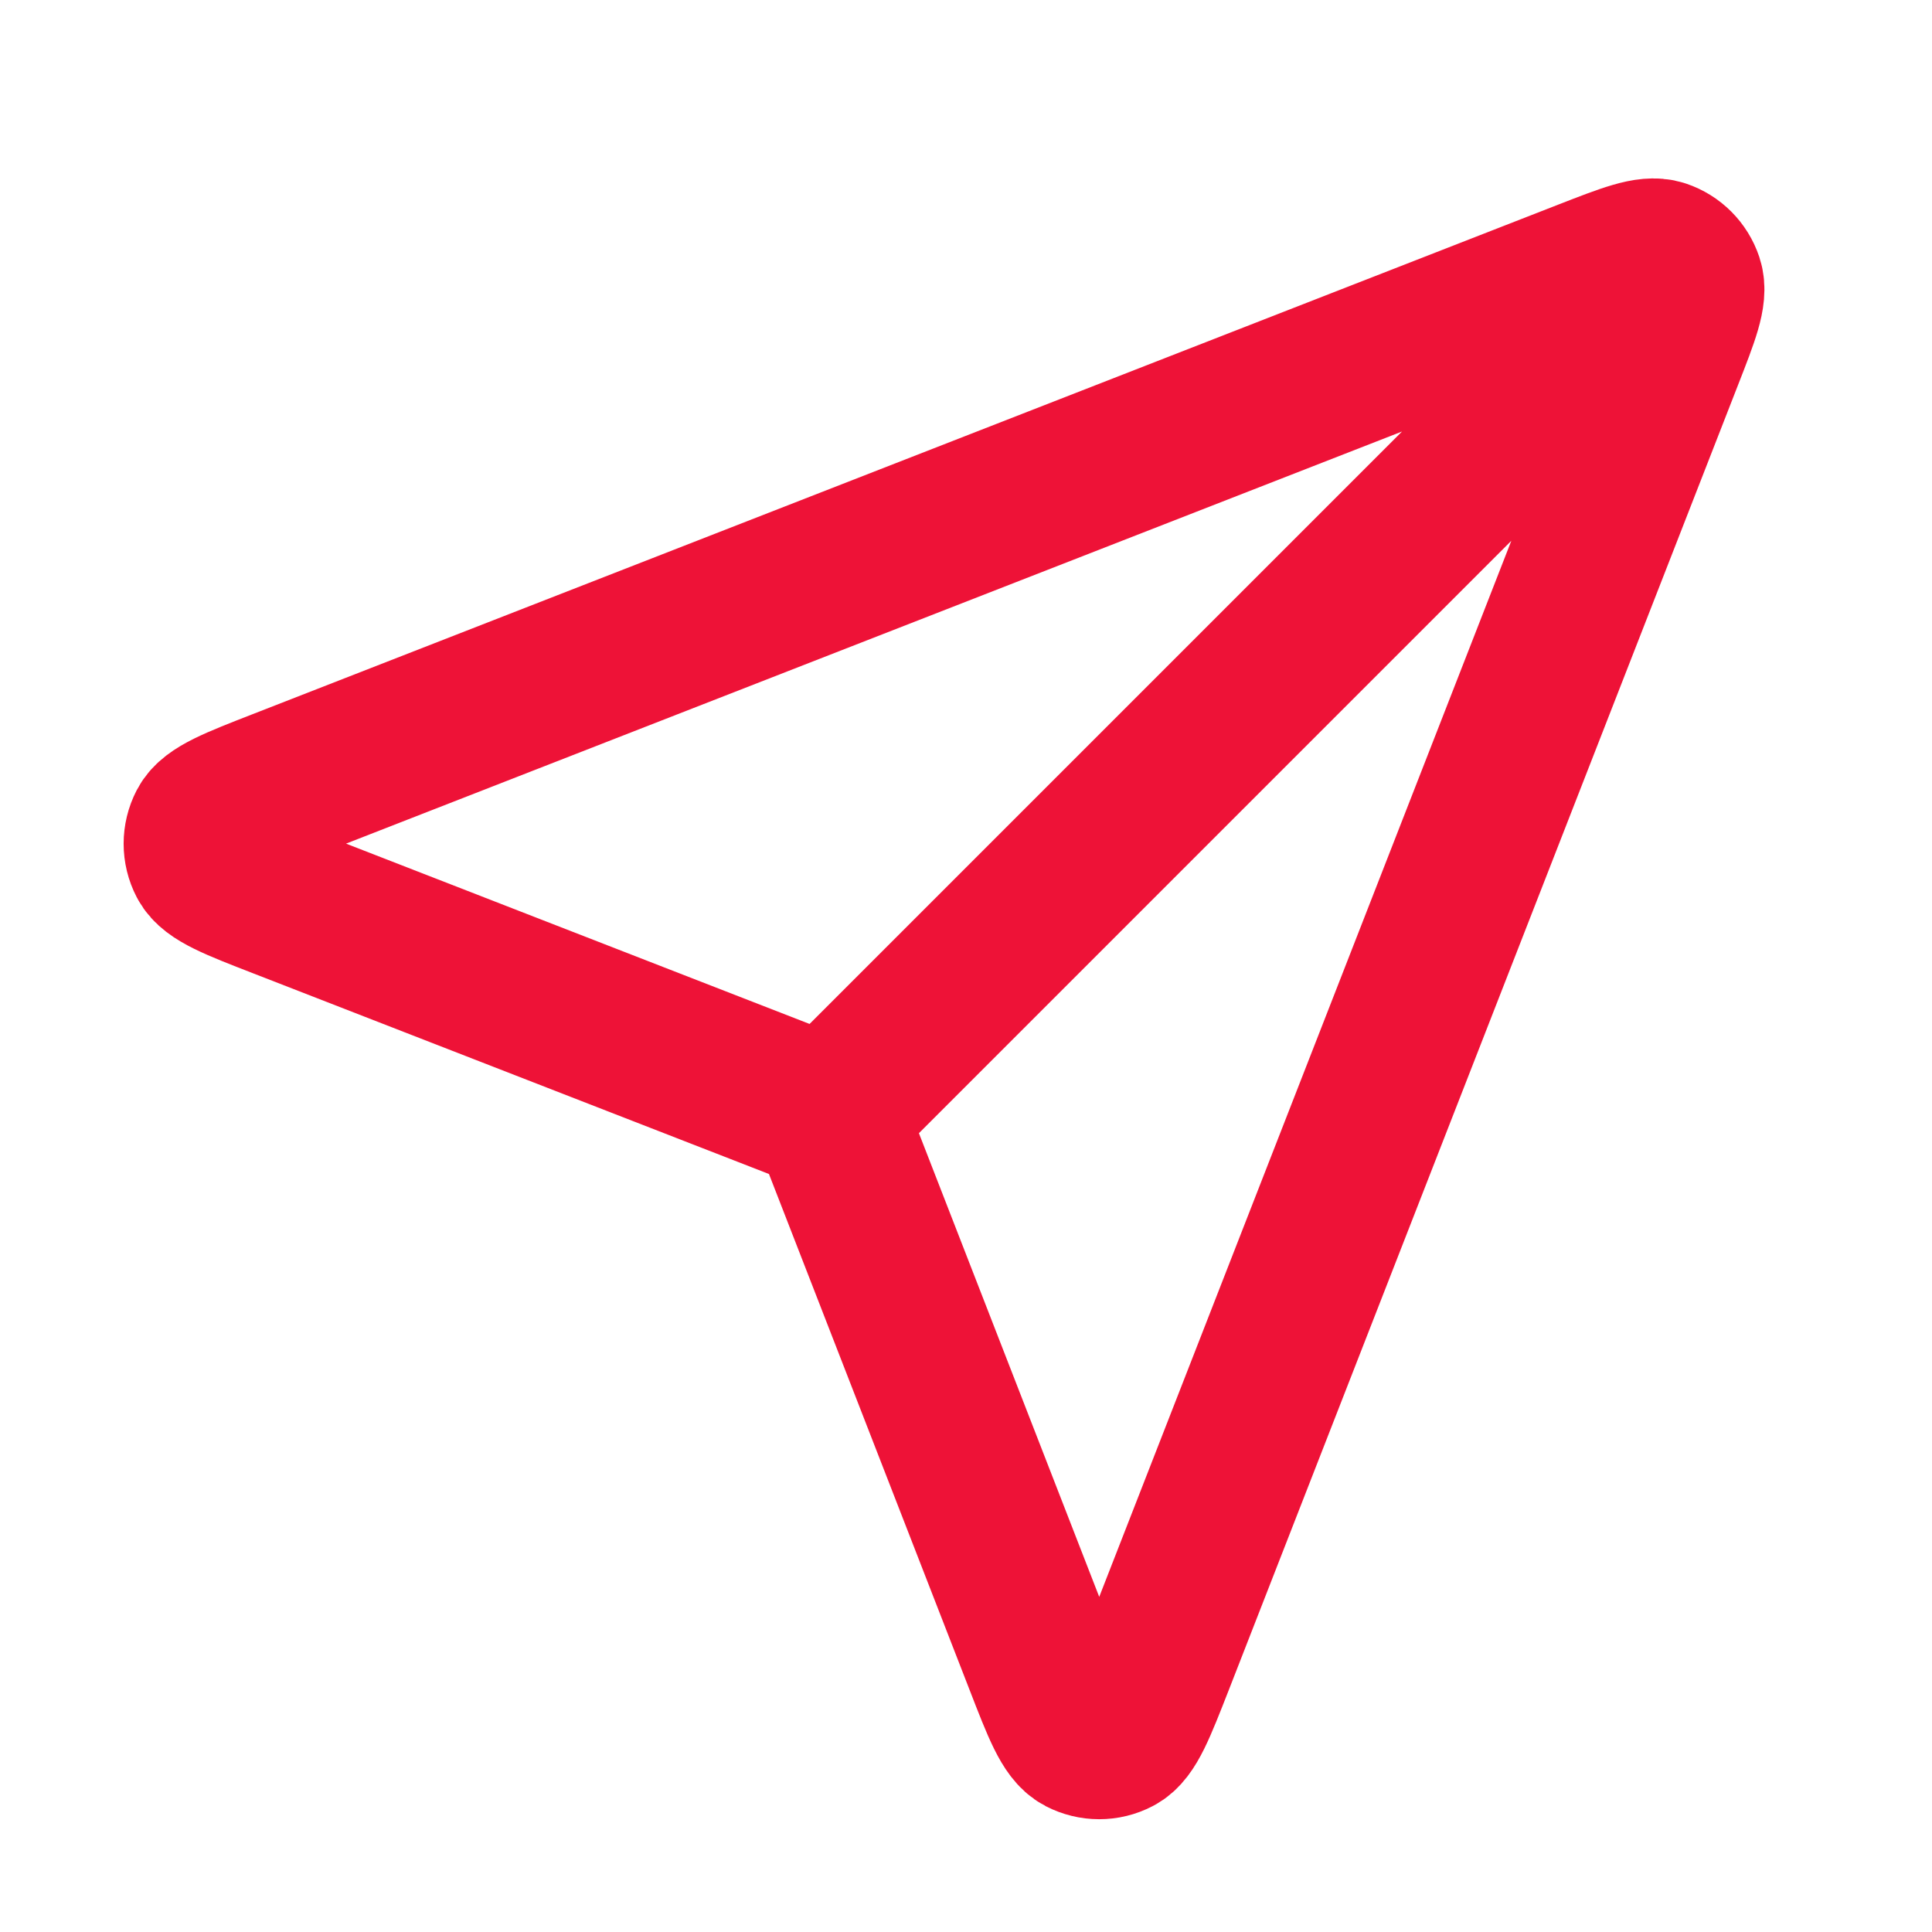
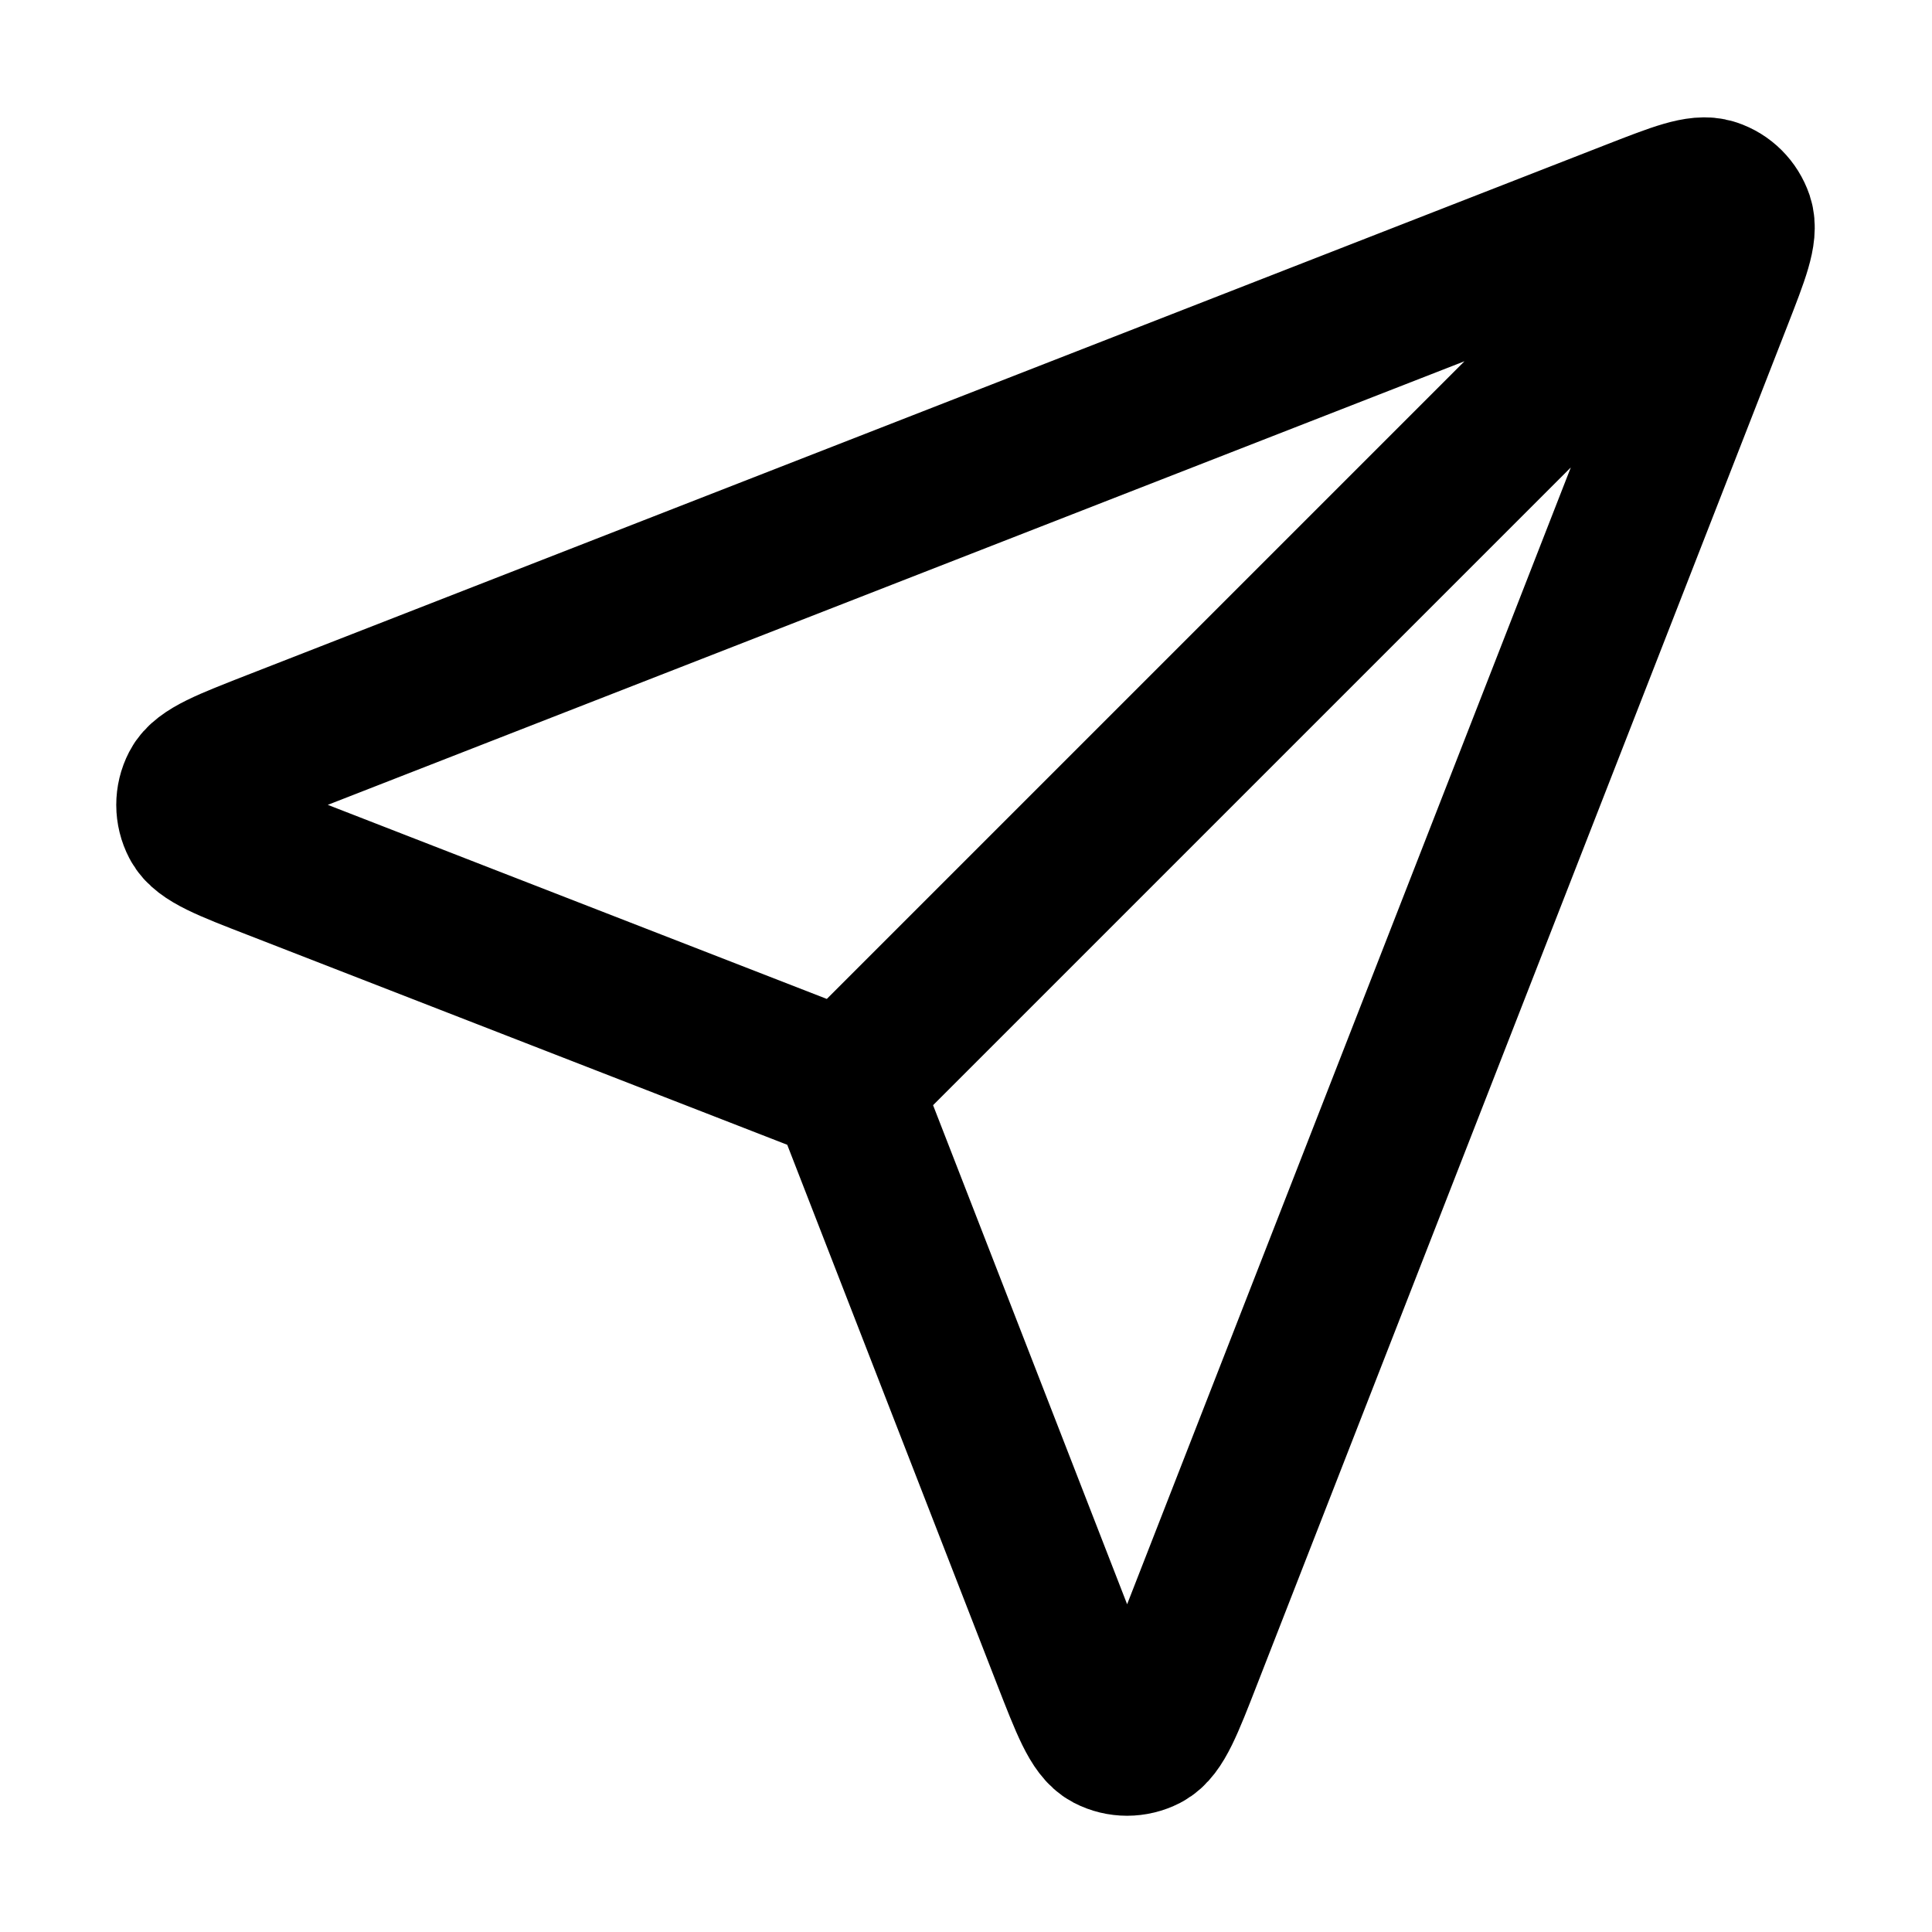
- <svg xmlns="http://www.w3.org/2000/svg" width="25" height="25" viewBox="0 0 25 25" fill="none">
-   <path d="M10.722 14.418L21.222 3.918M10.85 14.746L13.478 21.504C13.709 22.1 13.825 22.397 13.992 22.484C14.137 22.559 14.309 22.56 14.454 22.484C14.62 22.398 14.736 22.1 14.969 21.505L21.559 4.617C21.769 4.08 21.873 3.812 21.816 3.64C21.766 3.491 21.649 3.374 21.5 3.324C21.329 3.267 21.06 3.372 20.523 3.581L3.635 10.172C3.04 10.404 2.743 10.52 2.656 10.687C2.581 10.832 2.581 11.004 2.656 11.148C2.743 11.315 3.041 11.431 3.636 11.662L10.394 14.291C10.515 14.338 10.575 14.361 10.626 14.397C10.671 14.43 10.711 14.469 10.743 14.514C10.779 14.565 10.803 14.625 10.85 14.746Z" stroke="#EE1237" stroke-width="2" stroke-linecap="round" stroke-linejoin="round" />
+ <svg xmlns="http://www.w3.org/2000/svg" width="18" height="18" viewBox="0 0 18 18" fill="none">
+   <path d="M7.875 10.125L15.75 2.25M7.971 10.371L9.942 15.44C10.116 15.886 10.202 16.109 10.328 16.175C10.436 16.231 10.565 16.231 10.674 16.175C10.799 16.11 10.886 15.887 11.06 15.44L16.003 2.775C16.16 2.372 16.239 2.17 16.196 2.041C16.158 1.93 16.071 1.842 15.959 1.805C15.83 1.762 15.629 1.84 15.226 1.997L2.56 6.94C2.114 7.114 1.89 7.201 1.825 7.327C1.769 7.435 1.769 7.564 1.826 7.673C1.891 7.798 2.114 7.885 2.561 8.058L7.629 10.029C7.72 10.065 7.765 10.082 7.803 10.11C7.837 10.134 7.867 10.163 7.891 10.197C7.918 10.235 7.936 10.28 7.971 10.371Z" stroke="black" stroke-width="1.4" stroke-linecap="round" stroke-linejoin="round" />
</svg>
